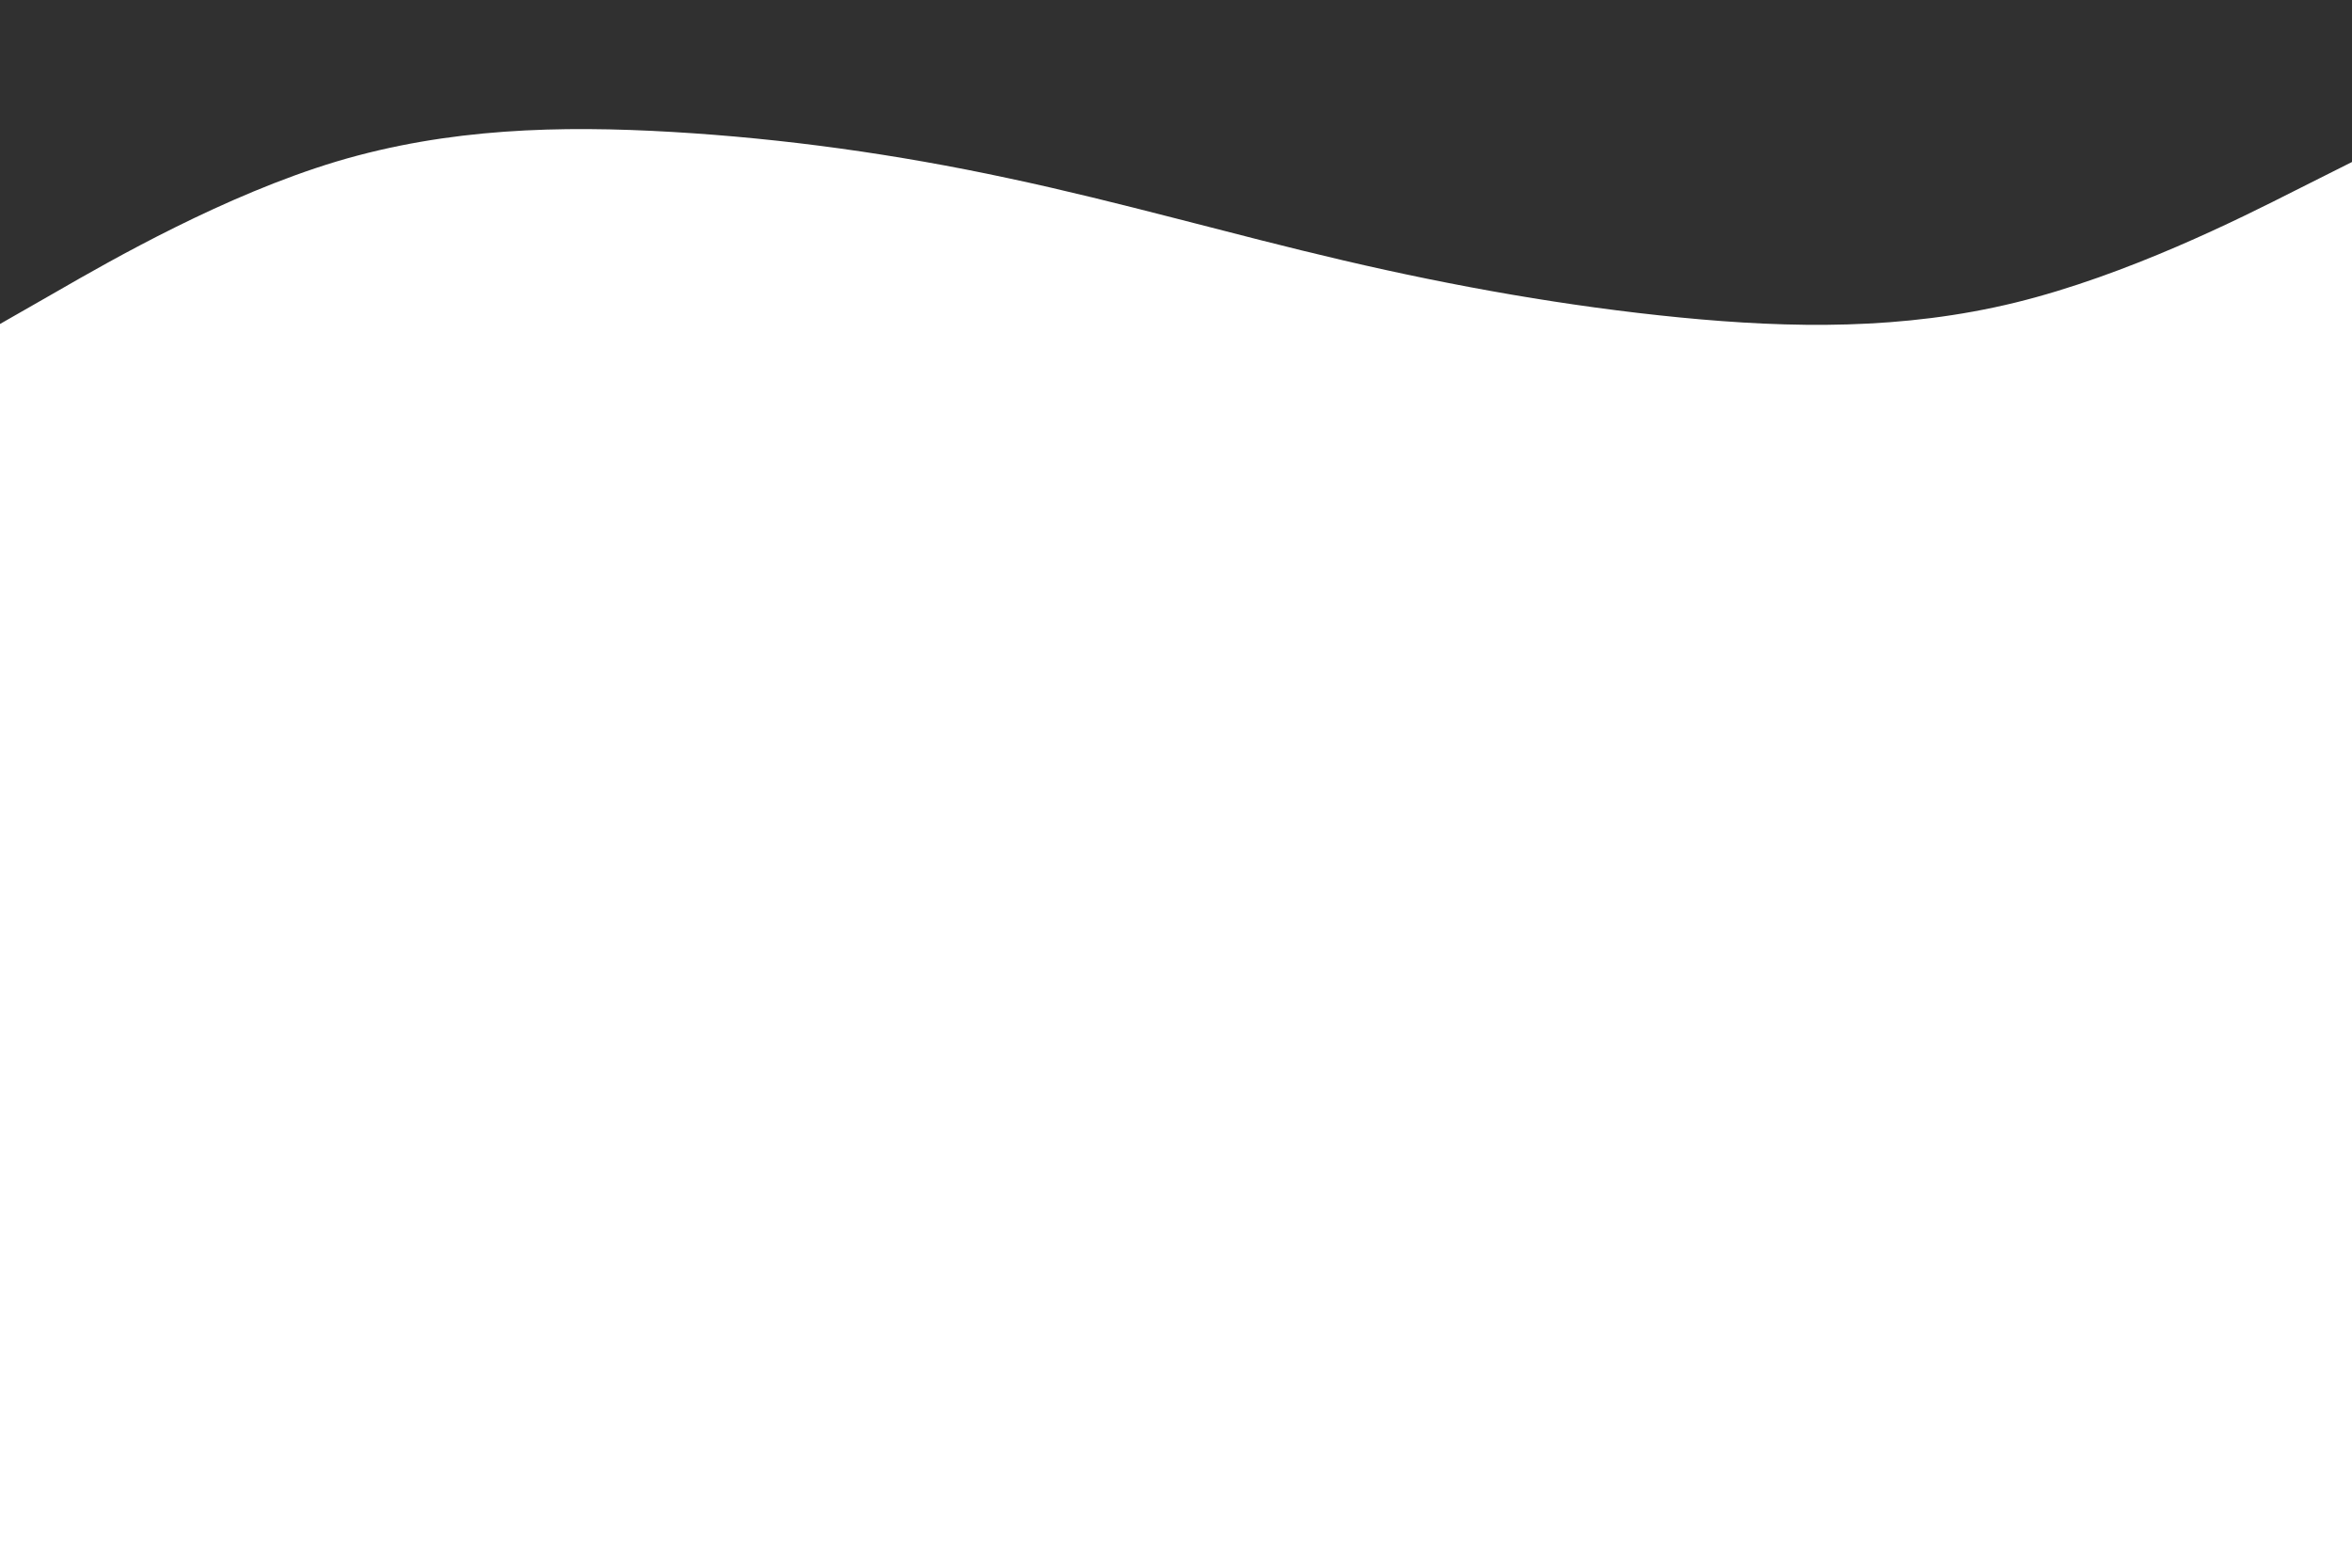
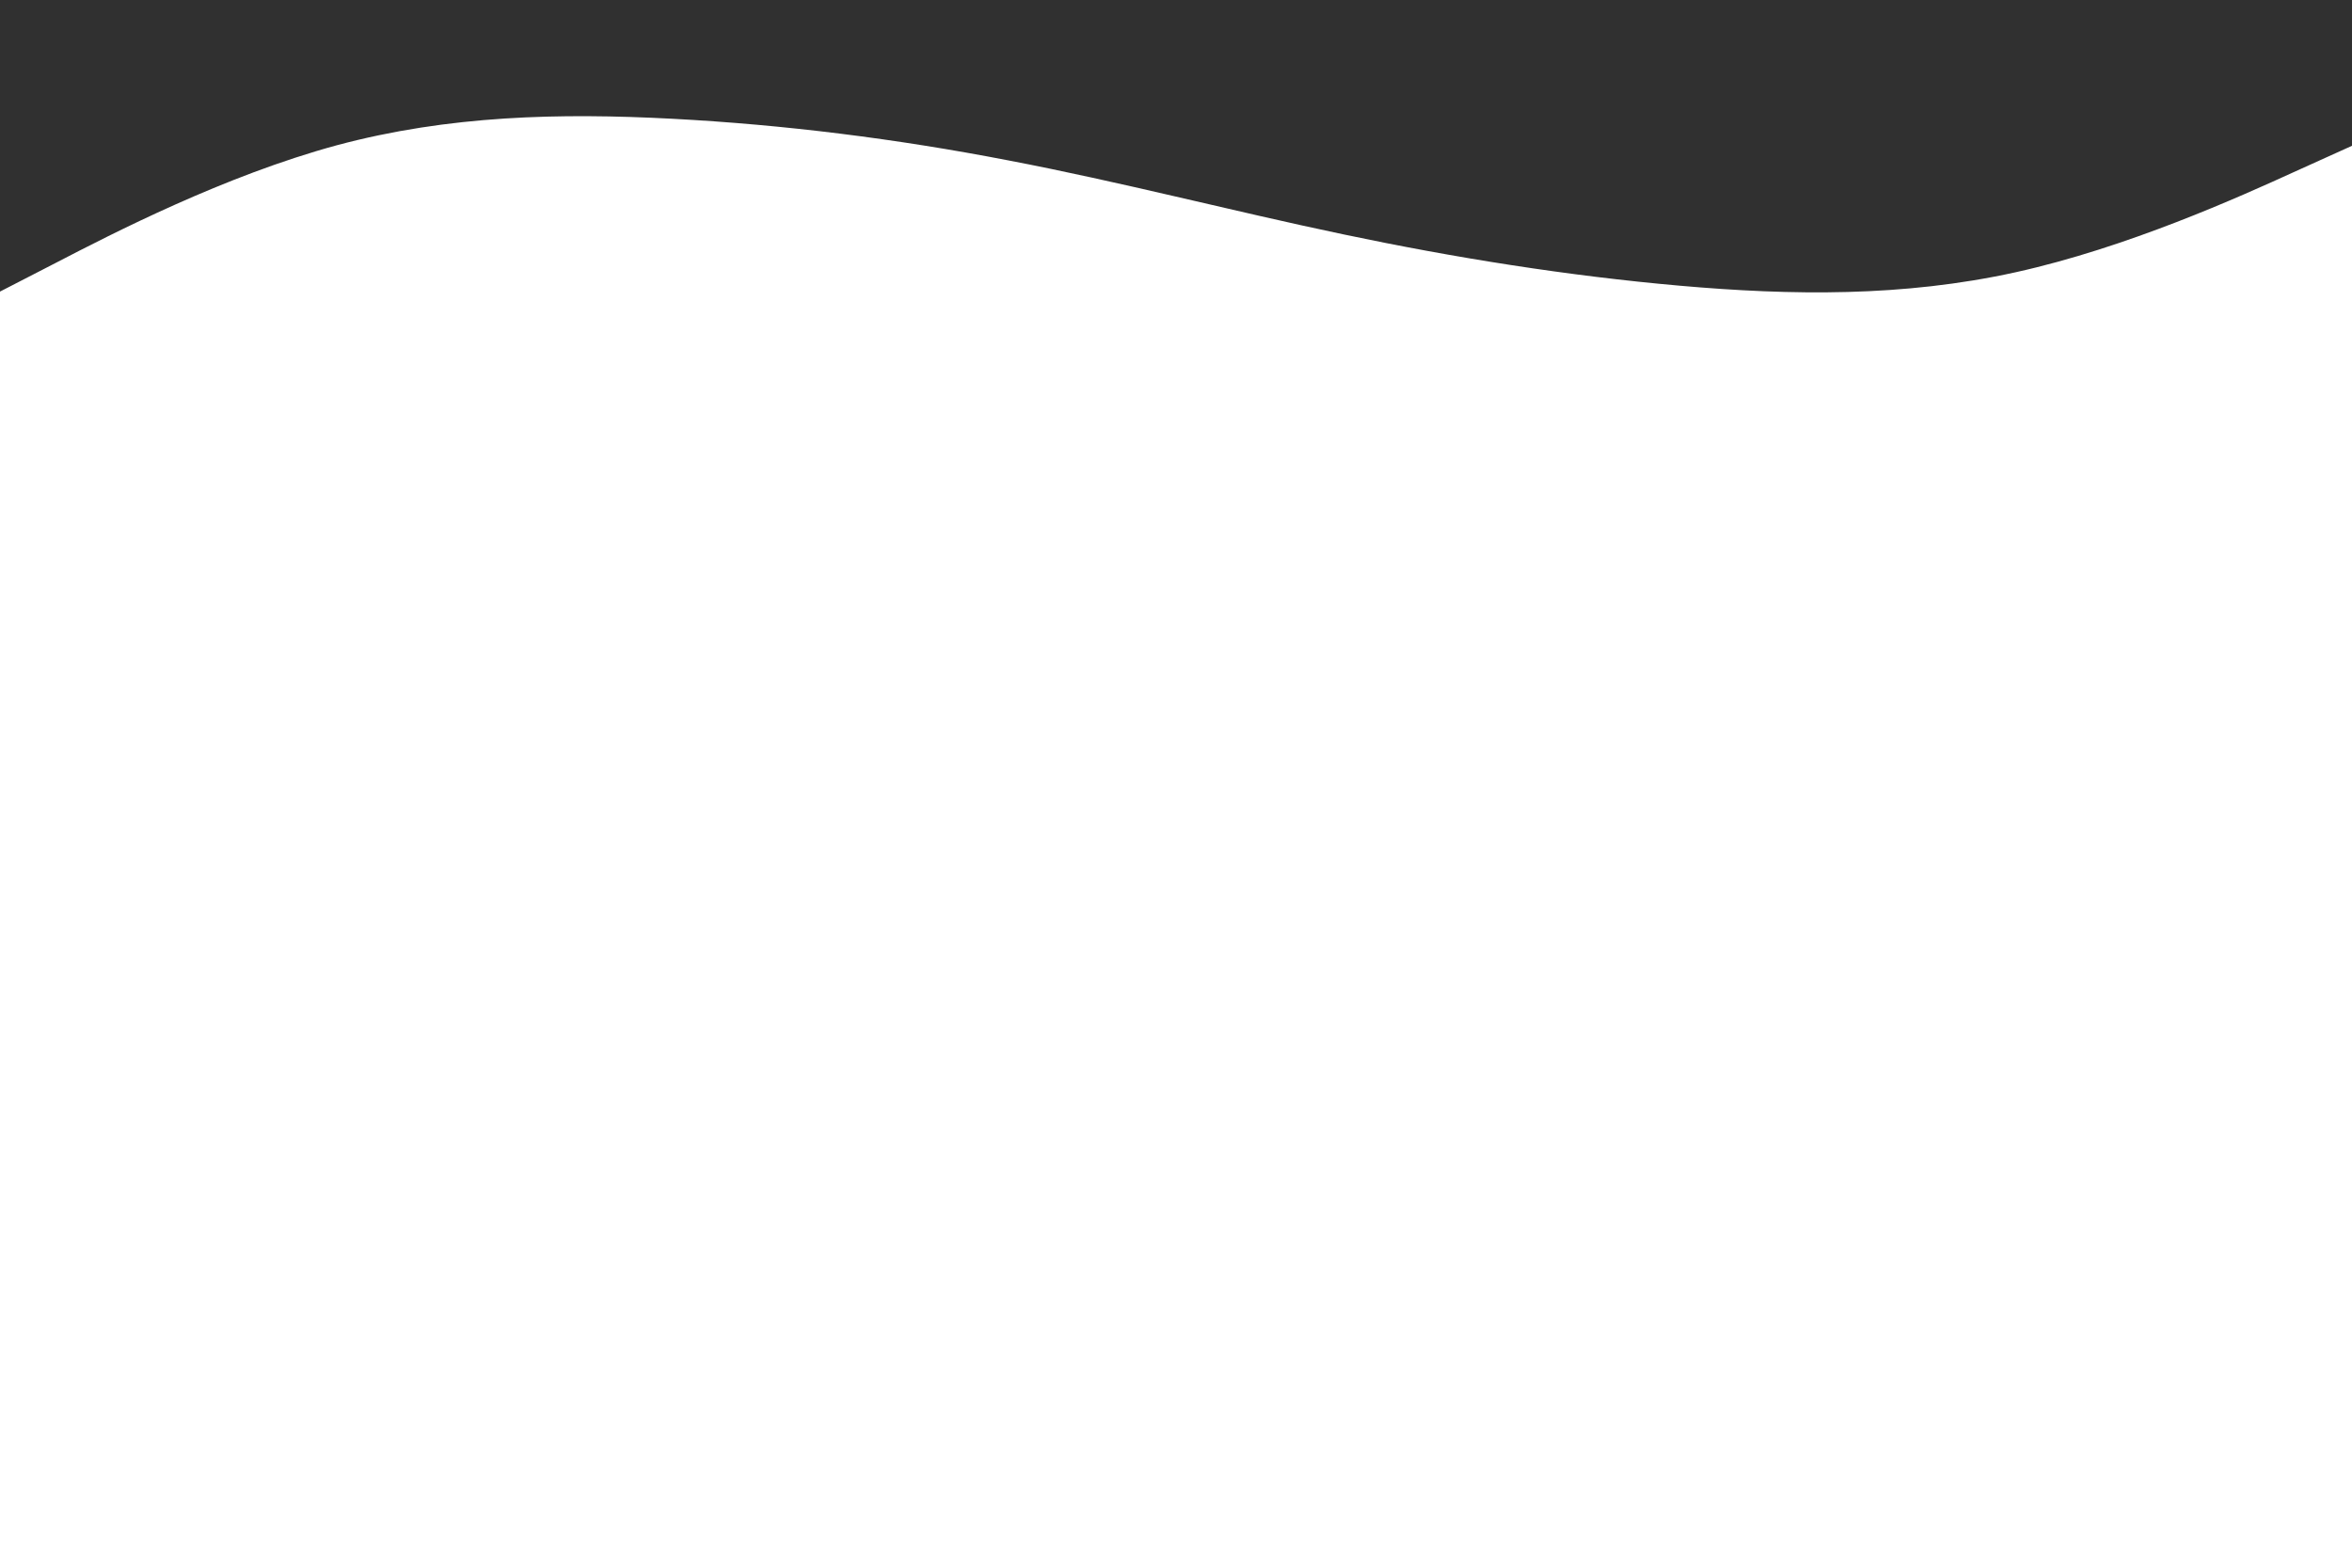
<svg xmlns="http://www.w3.org/2000/svg" id="visual" viewBox="0 0 900 600" width="900" height="600" preserveAspectRatio="xMidYMid meet" version="1.1">
  <style>
    path {
-       transform: scale(1, 1);
+       transform: scale(1, .90);
+     }
+     @media (max-width: 1000px) {
+       path {
+         transform: scale(1, 1.5);
+       }
    }
    @media (max-width: 700px) {
      path {
        transform: scale(1, 2.0);
      }
    @media (max-width: 500px) {
      path {
-         transform: scale(1, 3.5);
+         transform: scale(1, 2.5);
      }
    }
    </style>
  <path d="M0 124L21.5 111.7C43 99.3 86 74.7 128.8 61.8C171.7 49 214.3 48 257.2 50.5C300 53 343 59 385.8 68.2C428.7 77.3 471.3 89.7 514.2 99.7C557 109.7 600 117.3 642.8 121.5C685.7 125.7 728.3 126.3 771.2 115.8C814 105.3 857 83.7 878.5 72.8L900 62L900 0L878.5 0C857 0 814 0 771.2 0C728.3 0 685.7 0 642.8 0C600 0 557 0 514.2 0C471.3 0 428.7 0 385.8 0C343 0 300 0 257.2 0C214.3 0 171.7 0 128.8 0C86 0 43 0 21.5 0L0 0Z" fill="#303030" stroke-linecap="round" stroke-linejoin="miter" />
</svg>
